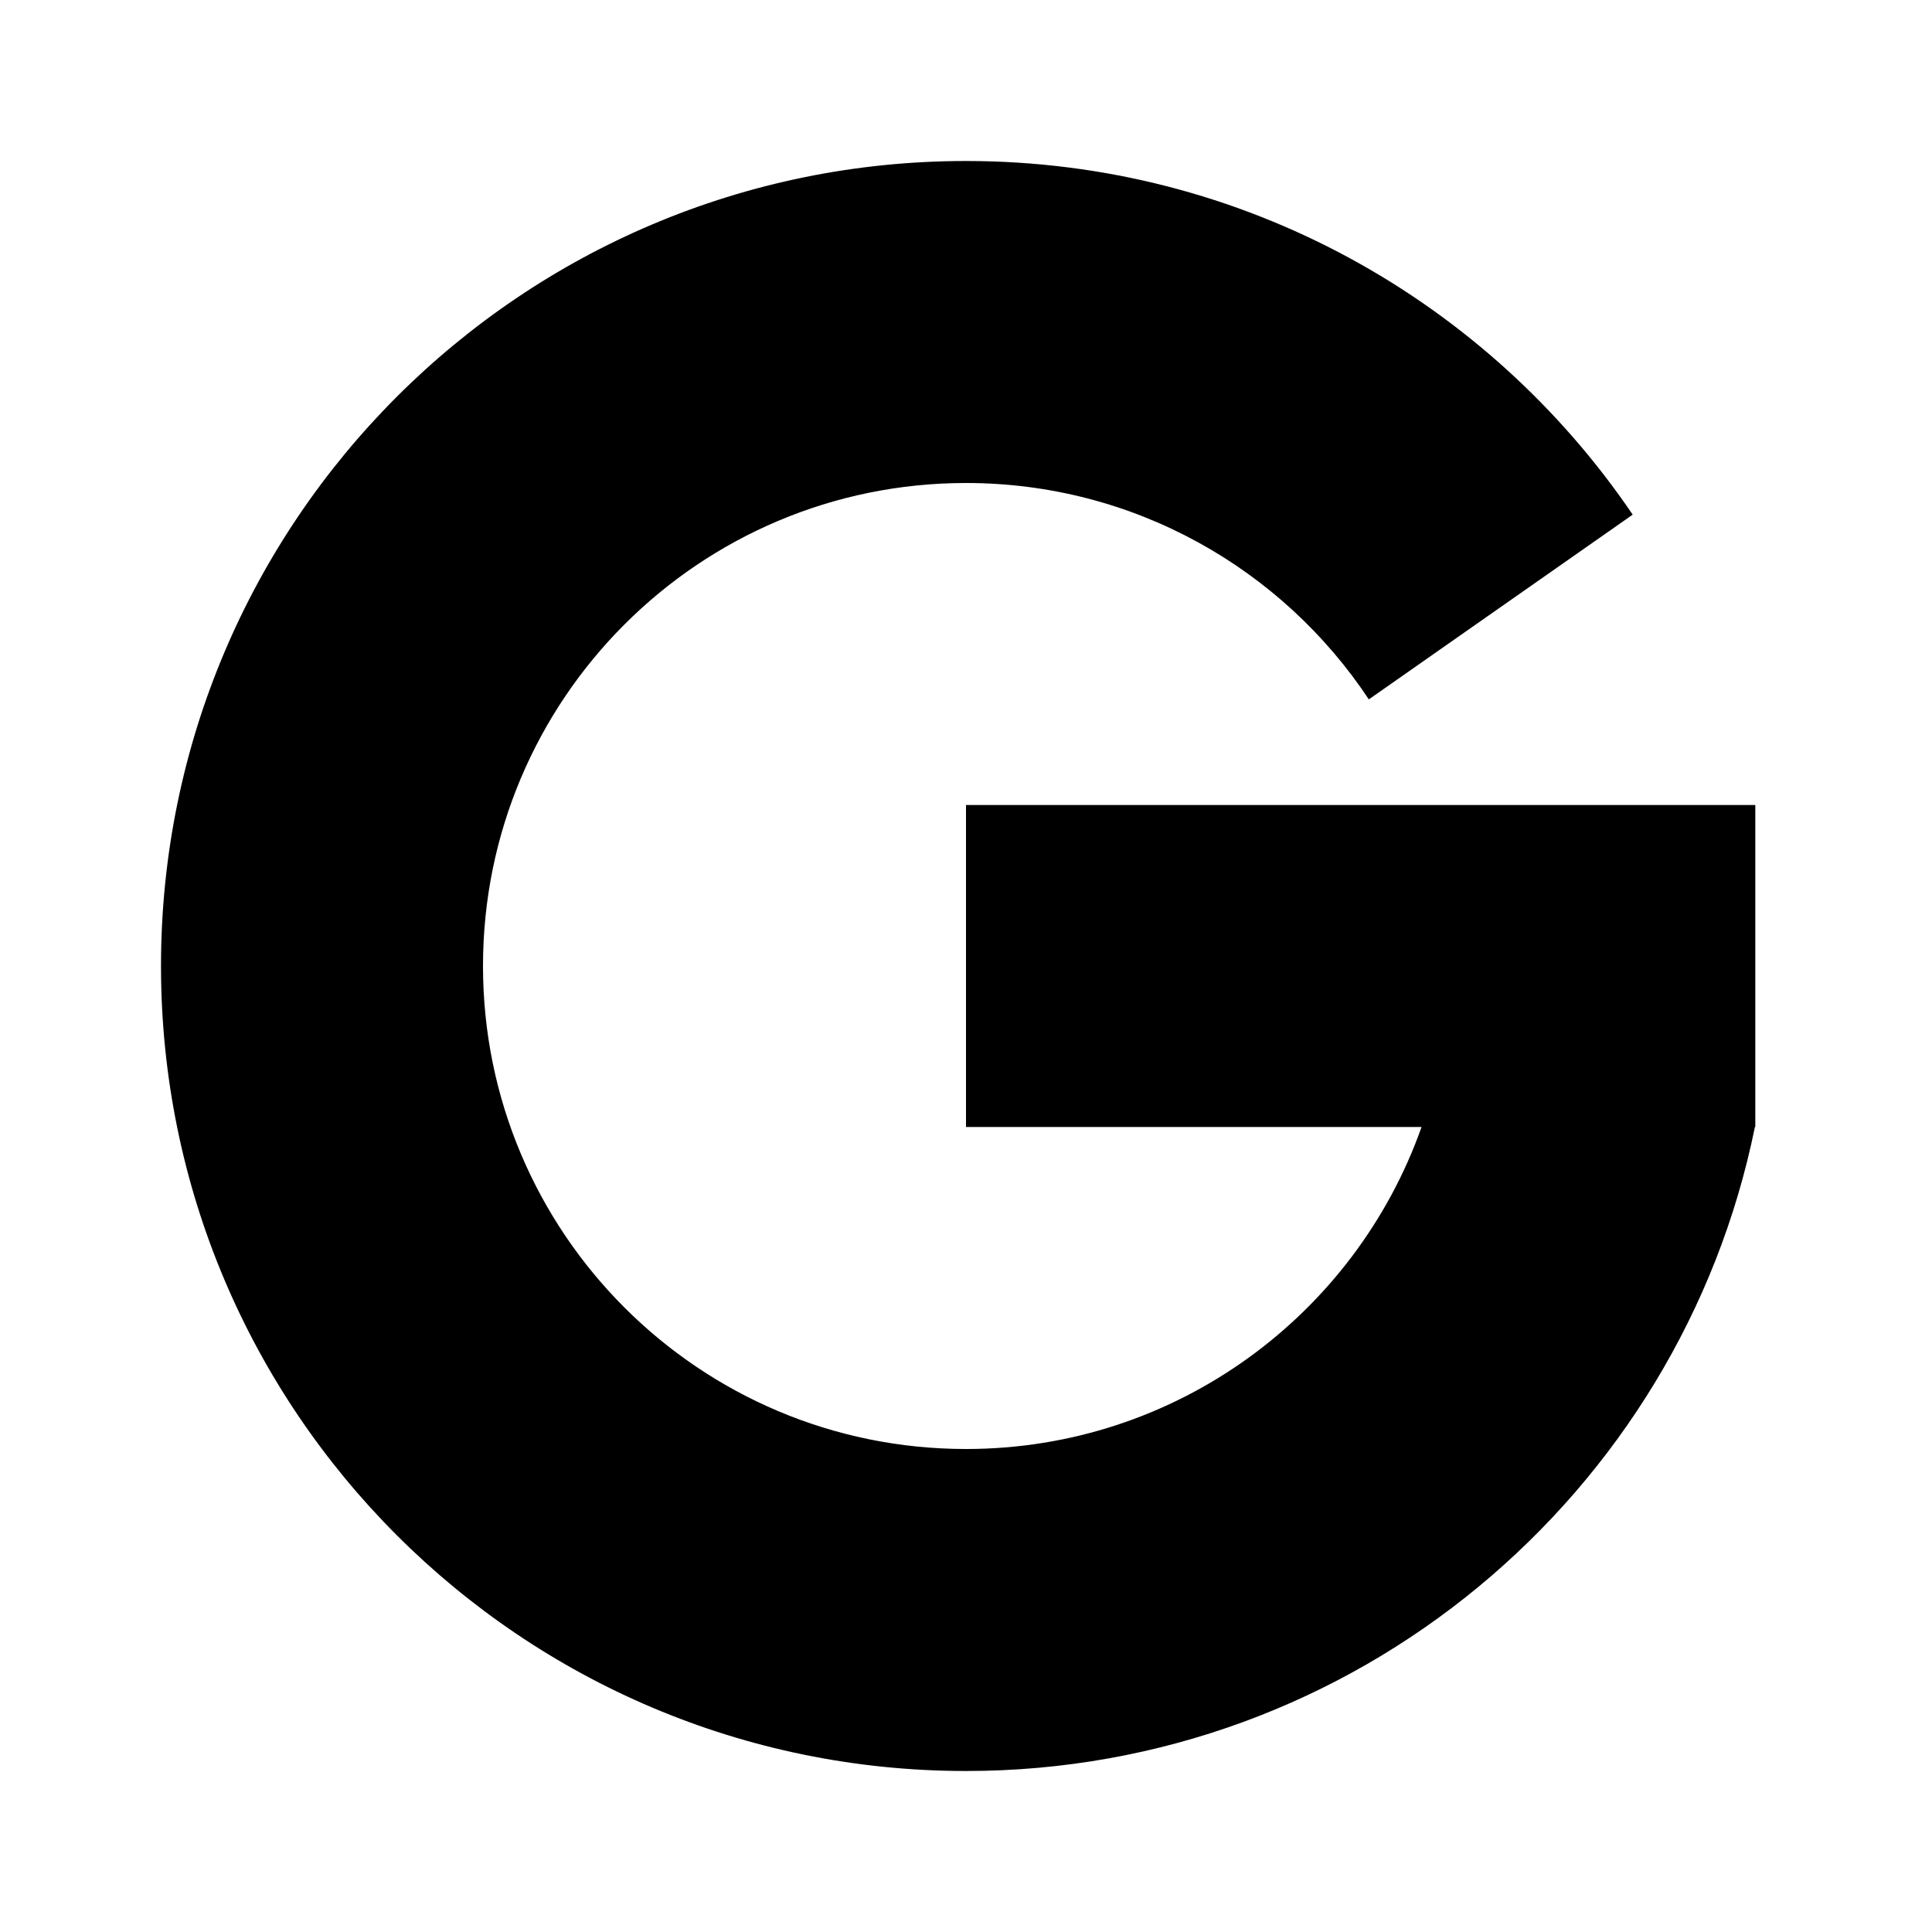
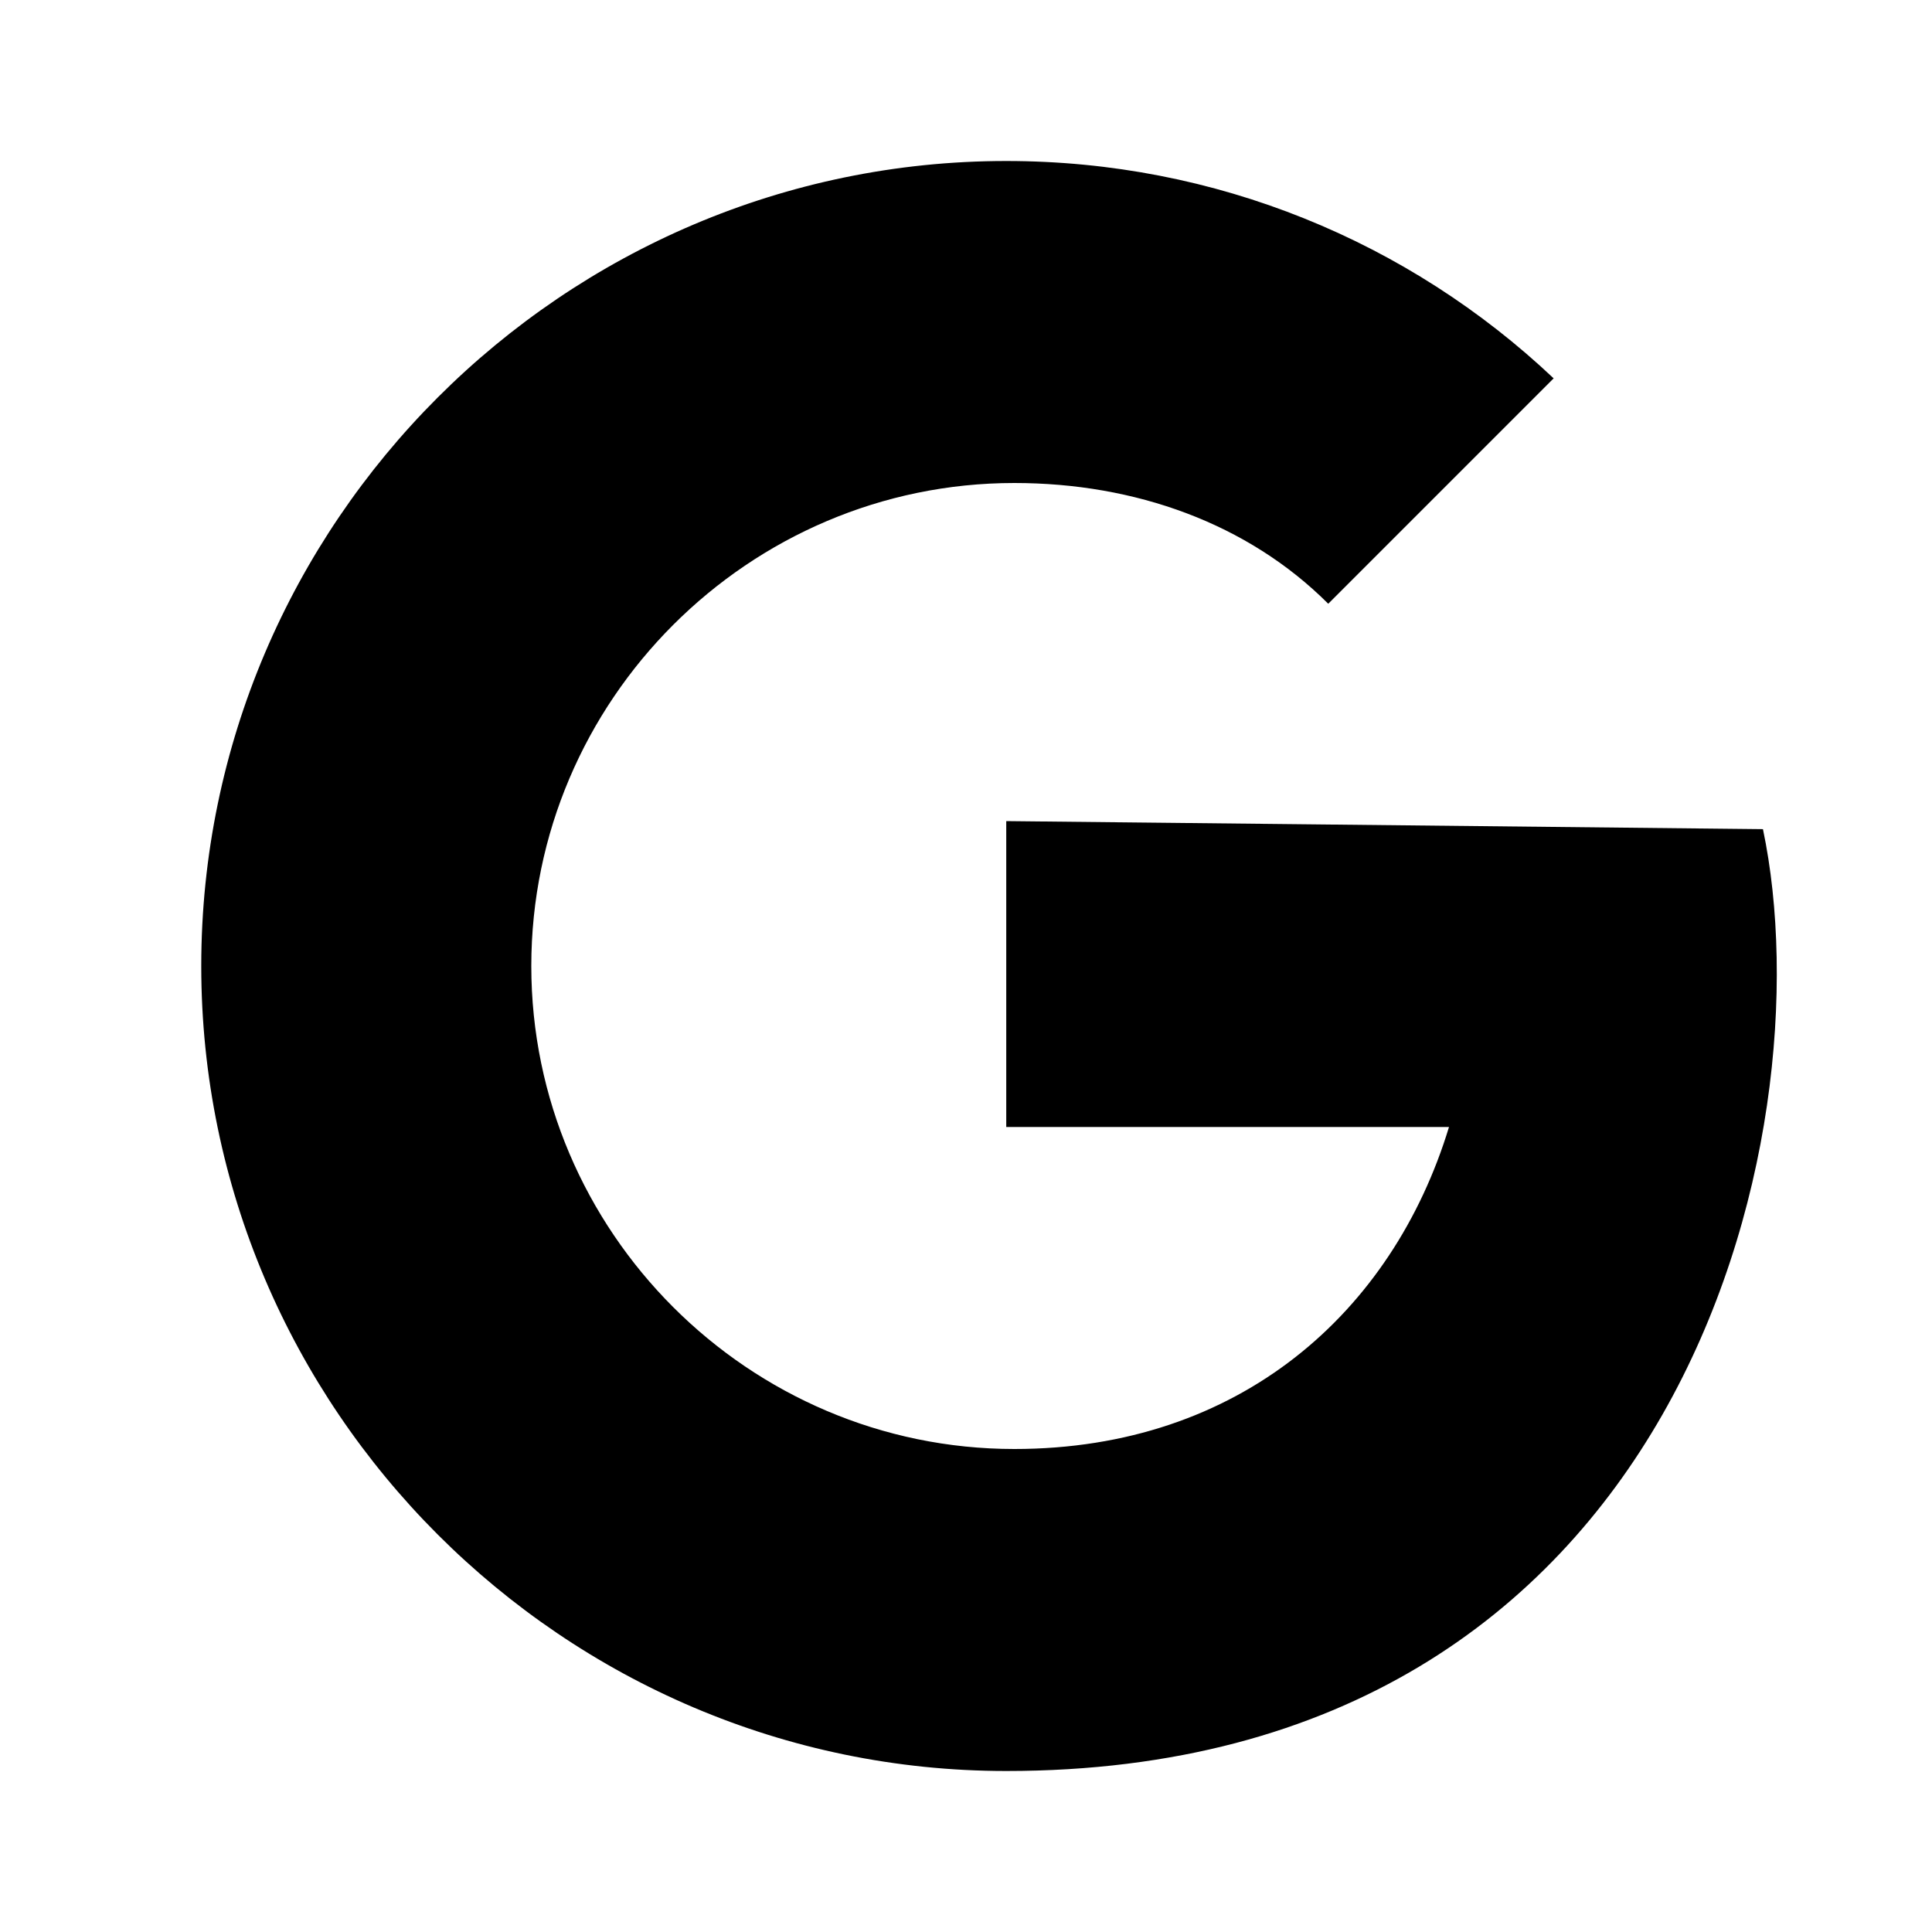
- <svg xmlns="http://www.w3.org/2000/svg" width="64px" height="64px" viewBox="0 0 24 24" fill="none">
+ <svg xmlns="http://www.w3.org/2000/svg" fill="#000000" version="1.1" id="Layer_1" viewBox="0 0 24 24" xml:space="preserve" width="64px" height="64px">
  <g id="SVGRepo_bgCarrier" stroke-width="0" />
  <g id="SVGRepo_tracerCarrier" stroke-linecap="round" stroke-linejoin="round" />
  <g id="SVGRepo_iconCarrier">
-     <path d="M6 12C6 15.314 8.686 18 12 18C14.612 18 16.835 16.33 17.659 14H12V10H21.805V14H21.8C20.873 18.564 16.838 22 12 22C6.477 22 2 17.523 2 12C2 6.477 6.477 2 12 2C15.445 2 18.483 3.742 20.282 6.393L17.004 8.688C15.93 7.068 14.089 6 12 6C8.686 6 6 8.686 6 12Z" fill="#000000" />
+     <style type="text/css"> .st0{fill:none;} </style>
+     <path d="M12.5,10.2v3.8H18c-0.7,2.3-2.6,4-5.4,4c-3.3,0-6-2.7-6-6s2.7-6,6-6c1.5,0,2.9,0.5,3.9,1.5l2.8-2.8C17.5,3,15.1,2,12.5,2 C7,2,2.5,6.5,2.5,12s4.5,10,10,10c8.4,0,10.2-7.9,9.4-11.7L12.5,10.2z" />
+     <rect class="st0" width="24" height="24" />
  </g>
</svg>
